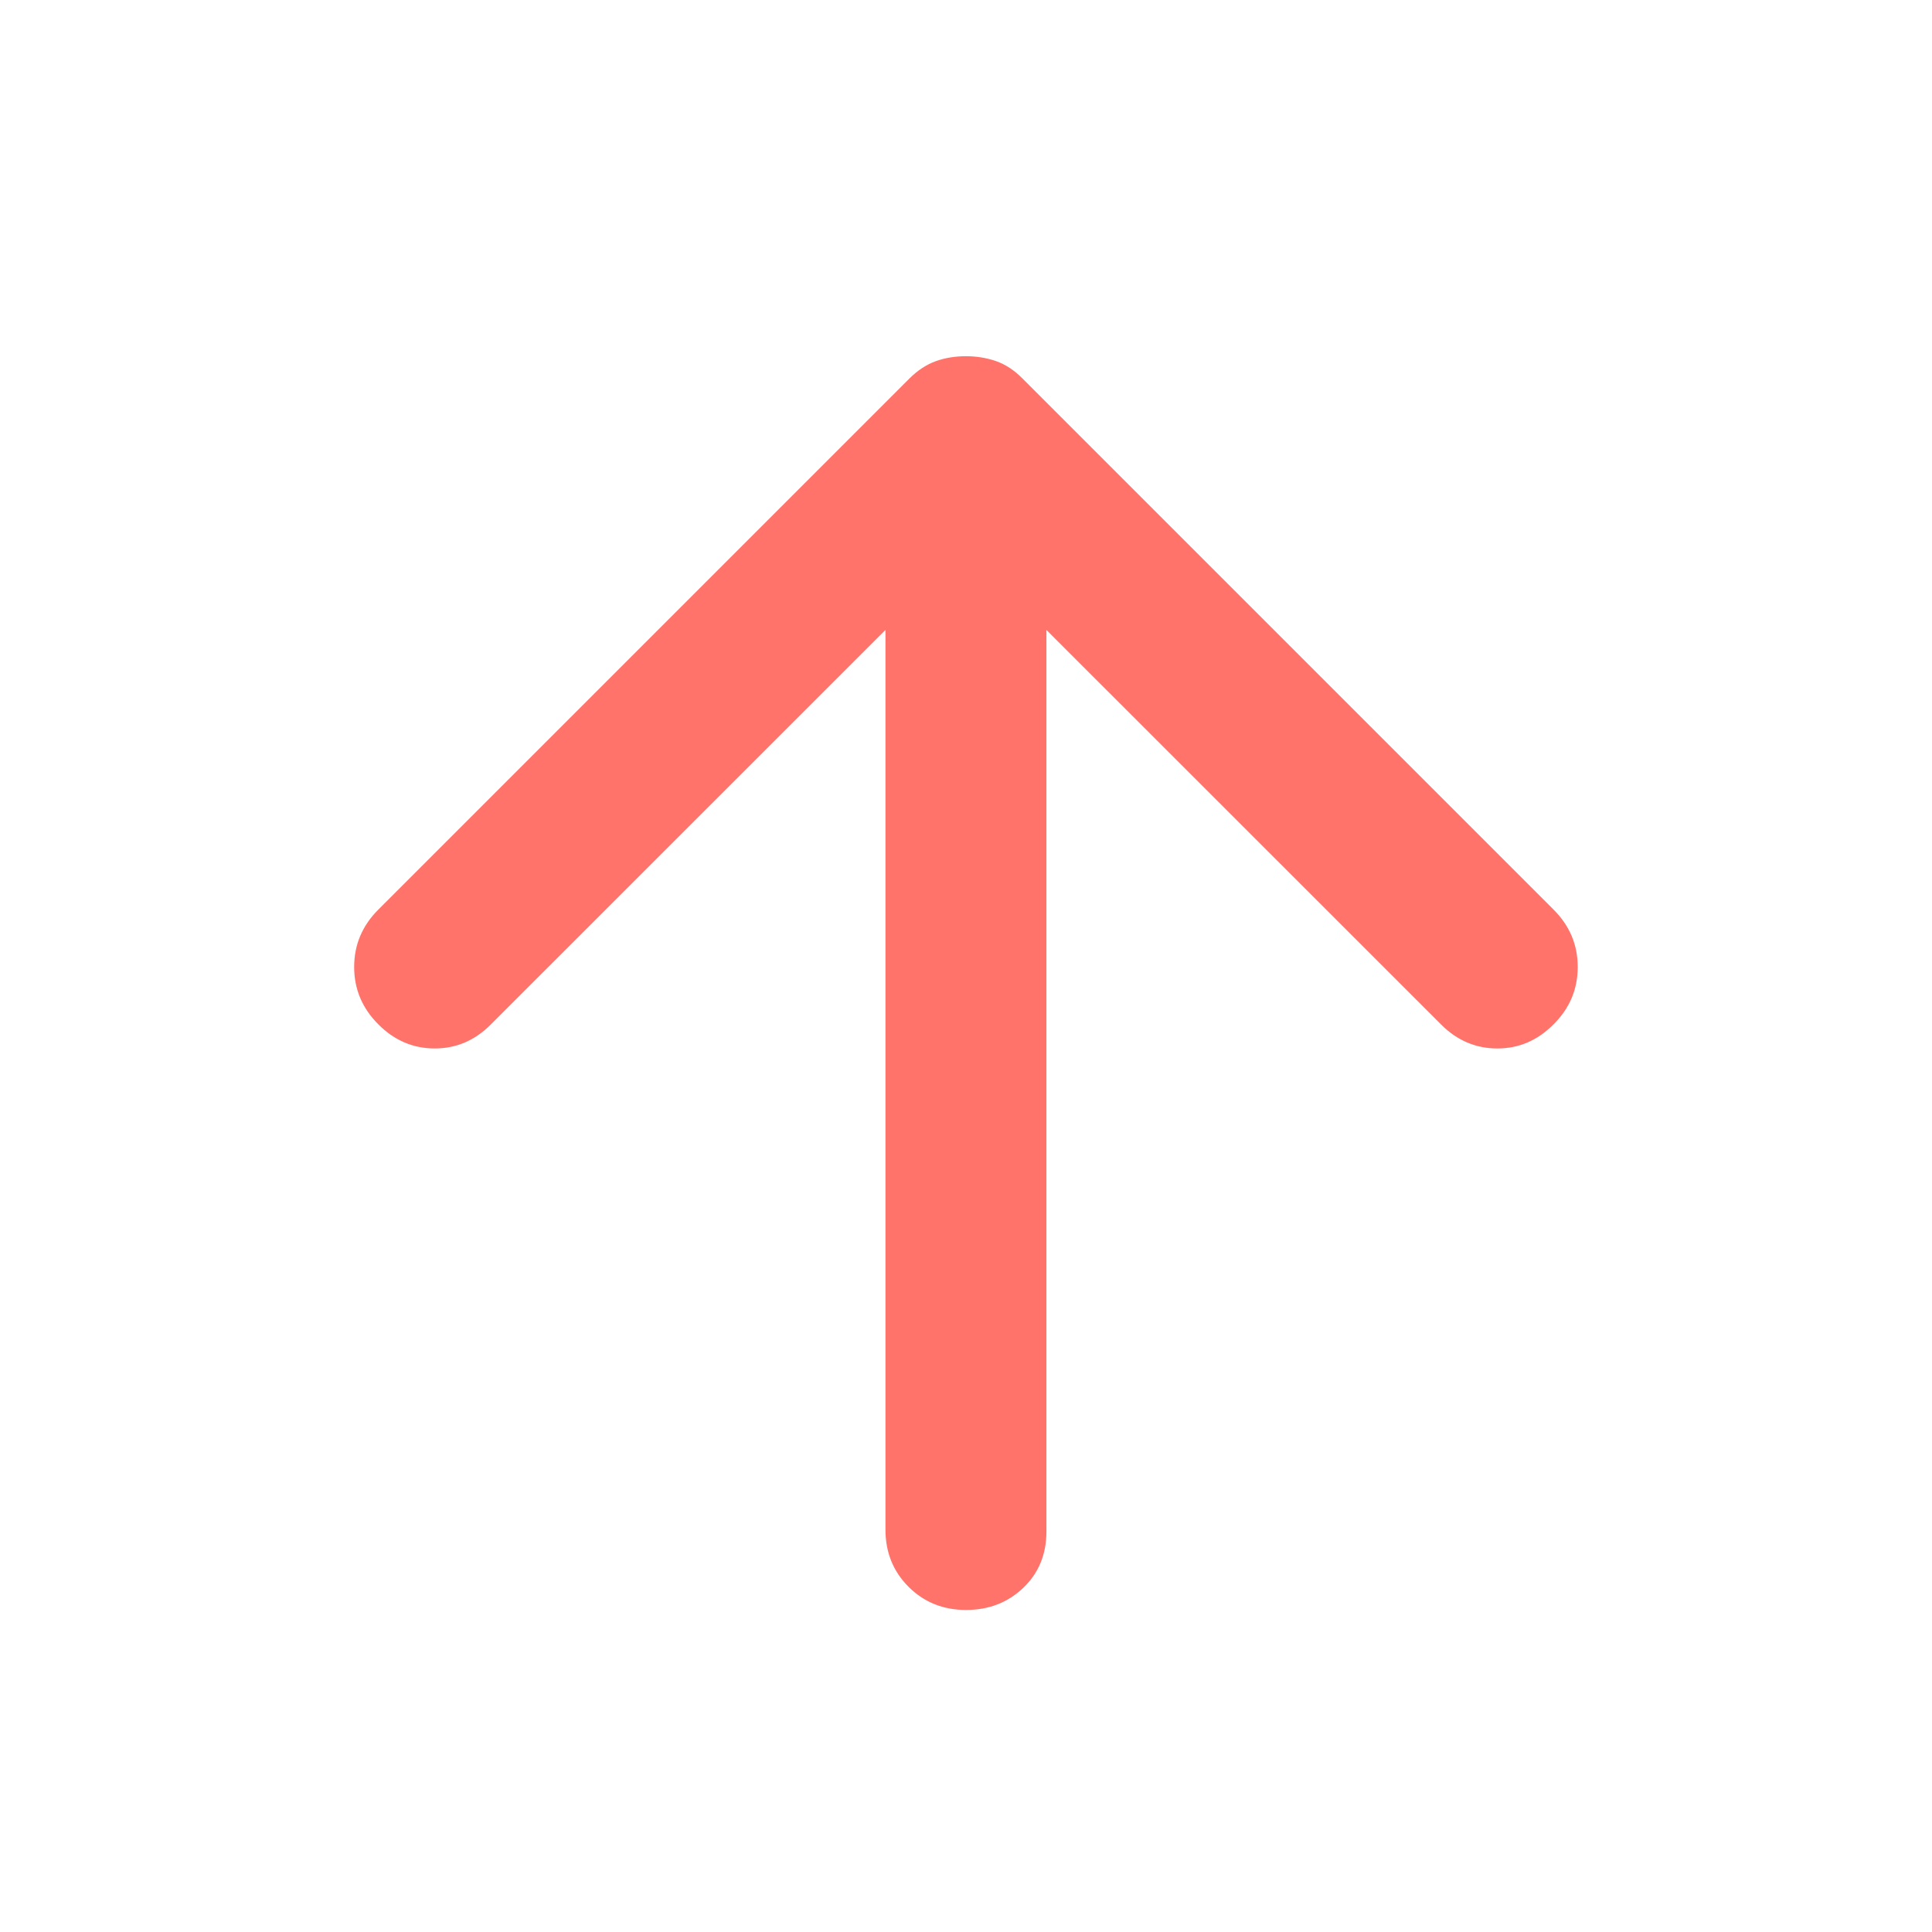
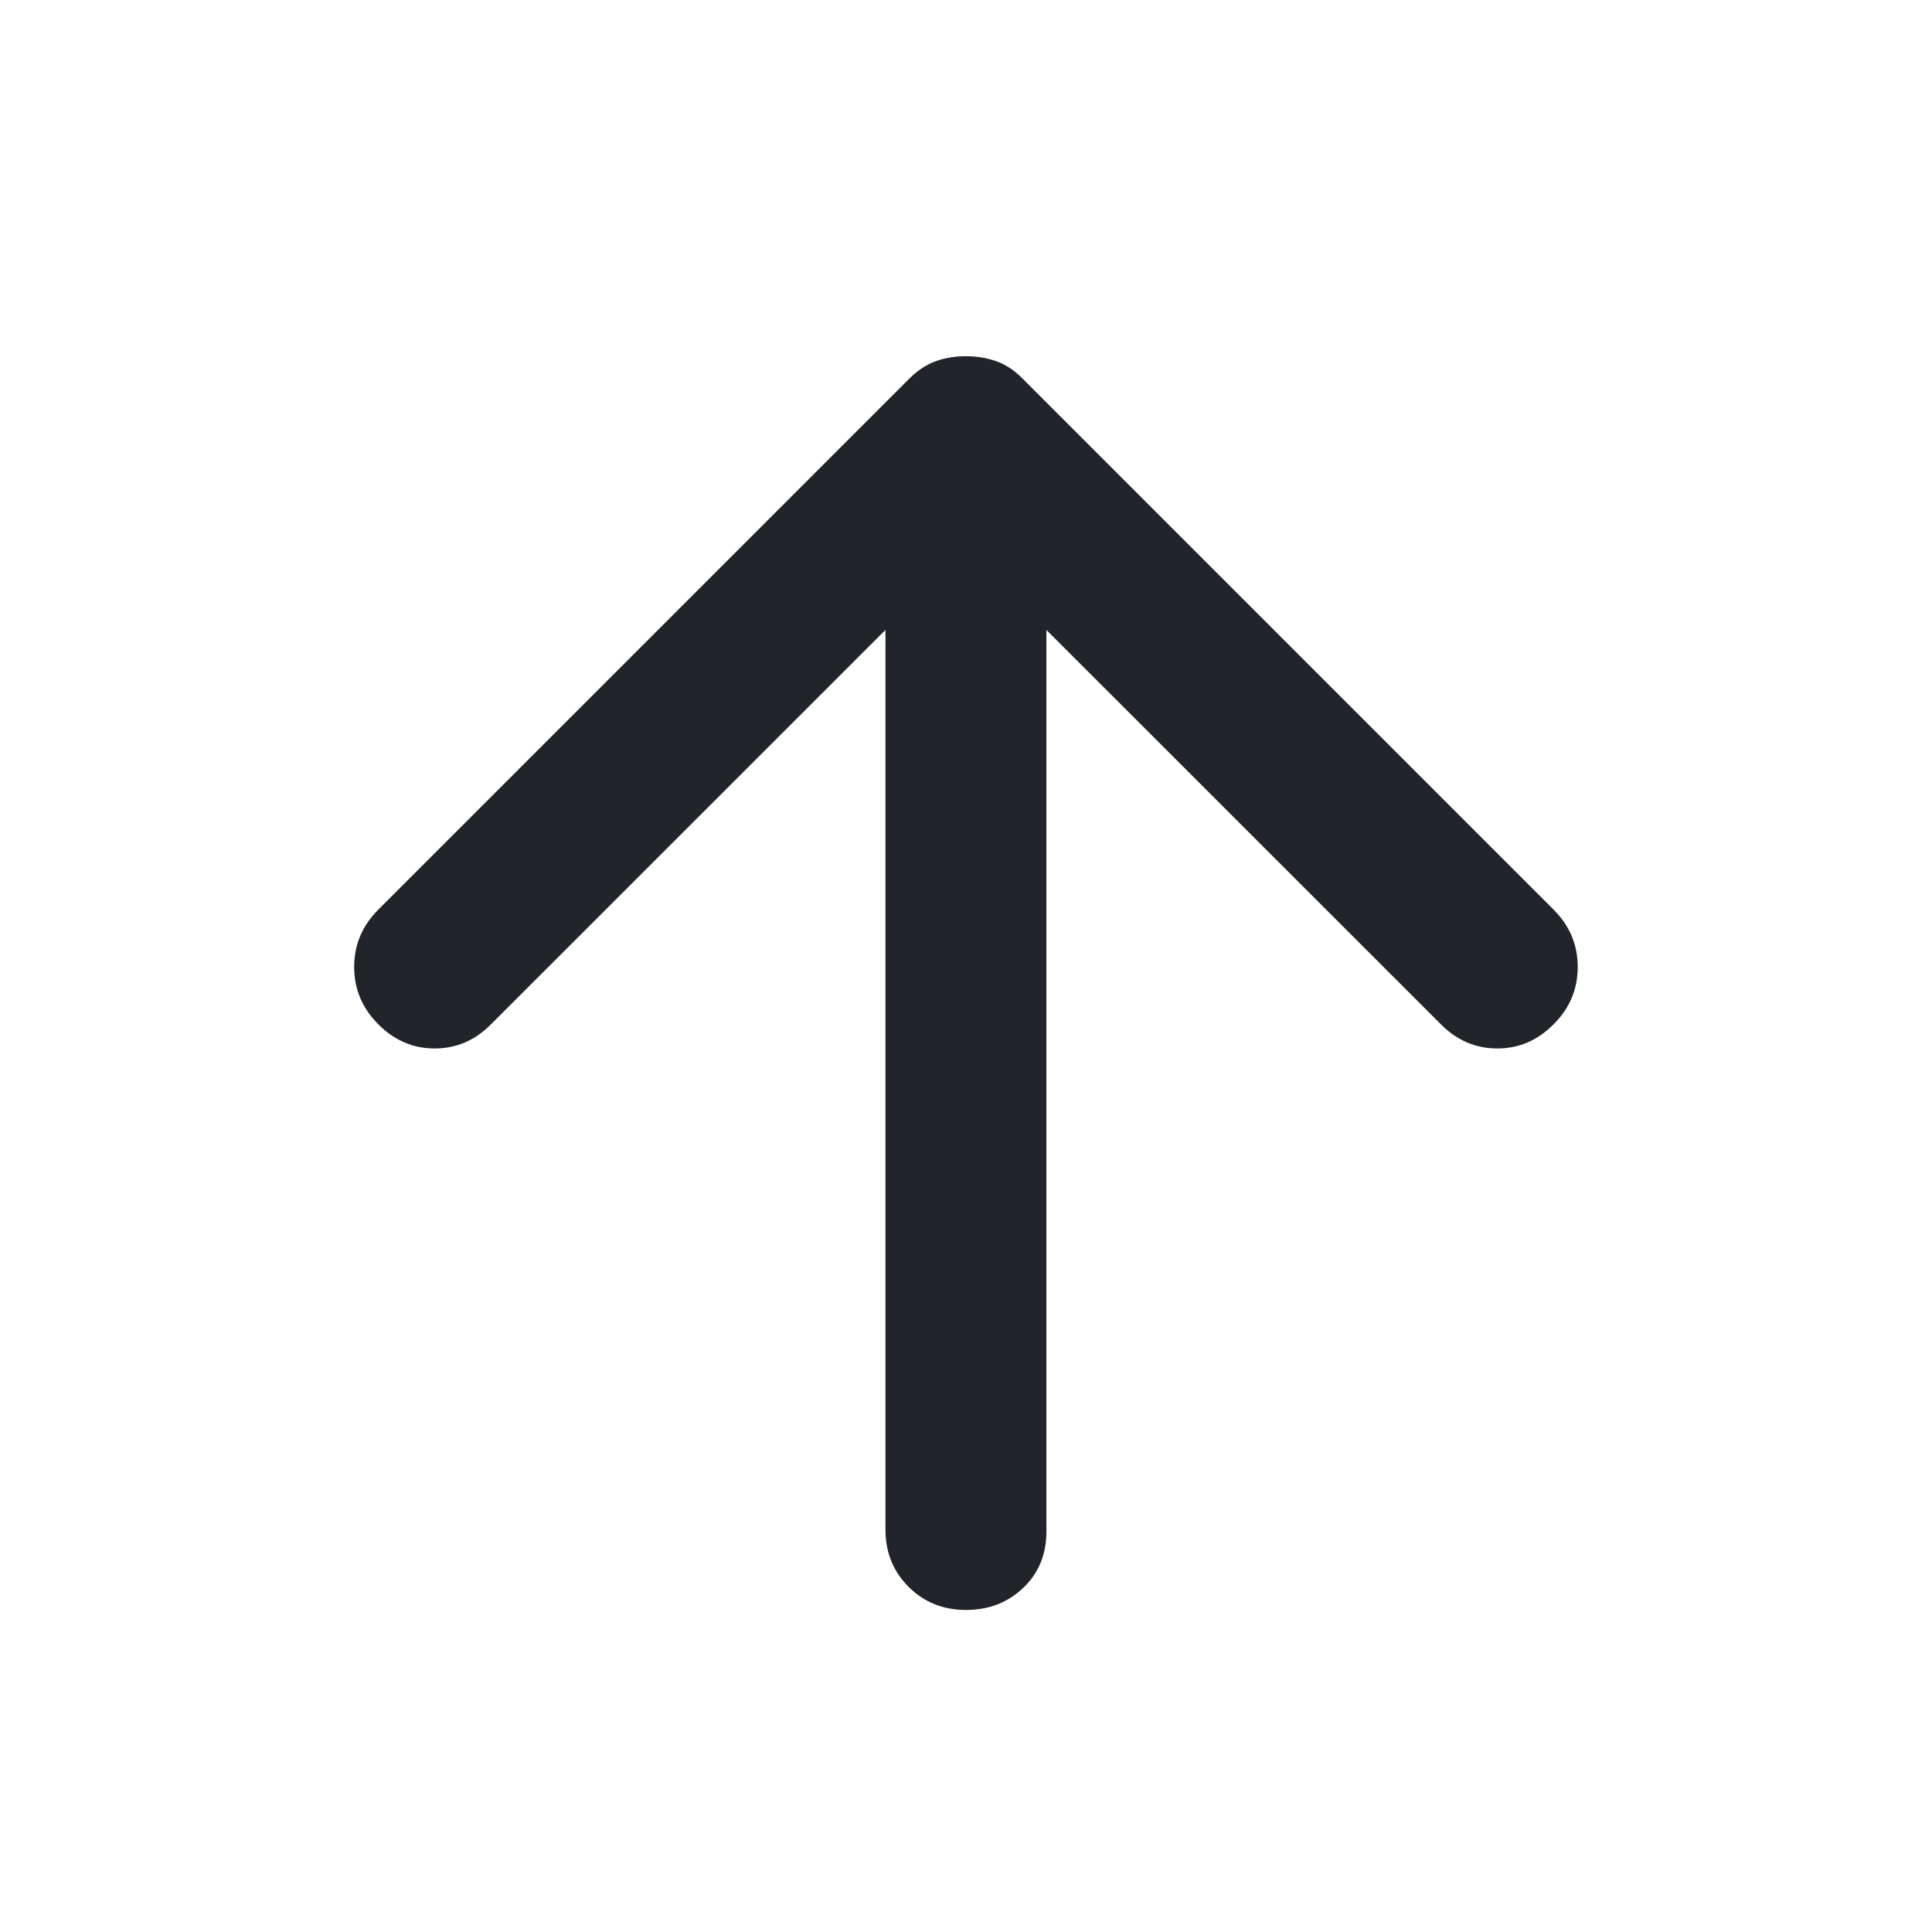
<svg xmlns="http://www.w3.org/2000/svg" width="16" height="16" viewBox="0 0 16 16" fill="none">
-   <path d="M8 2.95C8.089 2.95 8.172 2.964 8.25 2.991C8.328 3.019 8.4 3.066 8.466 3.133L12.866 7.533C13 7.667 13.066 7.825 13.066 8.008C13.066 8.191 13 8.35 12.866 8.483C12.733 8.617 12.578 8.683 12.4 8.683C12.222 8.683 12.066 8.617 11.933 8.483L8.666 5.217L8.666 12.683C8.666 12.872 8.602 13.028 8.474 13.15C8.346 13.272 8.188 13.333 8 13.333C7.811 13.333 7.652 13.269 7.524 13.141C7.396 13.013 7.333 12.855 7.333 12.667L7.333 5.217L4.066 8.483C3.933 8.617 3.778 8.683 3.6 8.683C3.422 8.683 3.266 8.617 3.133 8.483C3 8.35 2.933 8.192 2.933 8.008C2.933 7.824 3 7.666 3.133 7.533L7.533 3.133C7.6 3.067 7.672 3.019 7.75 2.991C7.828 2.963 7.911 2.95 8 2.95Z" fill="#FF736A" />
+   <path d="M8 2.95C8.089 2.95 8.172 2.964 8.25 2.991C8.328 3.019 8.4 3.066 8.466 3.133L12.866 7.533C13 7.667 13.066 7.825 13.066 8.008C13.066 8.191 13 8.35 12.866 8.483C12.733 8.617 12.578 8.683 12.4 8.683C12.222 8.683 12.066 8.617 11.933 8.483L8.666 5.217L8.666 12.683C8.666 12.872 8.602 13.028 8.474 13.15C8.346 13.272 8.188 13.333 8 13.333C7.811 13.333 7.652 13.269 7.524 13.141C7.396 13.013 7.333 12.855 7.333 12.667L7.333 5.217L4.066 8.483C3.933 8.617 3.778 8.683 3.6 8.683C3.422 8.683 3.266 8.617 3.133 8.483C3 8.35 2.933 8.192 2.933 8.008C2.933 7.824 3 7.666 3.133 7.533L7.533 3.133C7.6 3.067 7.672 3.019 7.75 2.991C7.828 2.963 7.911 2.95 8 2.95Z" fill="#212529" />
</svg>
